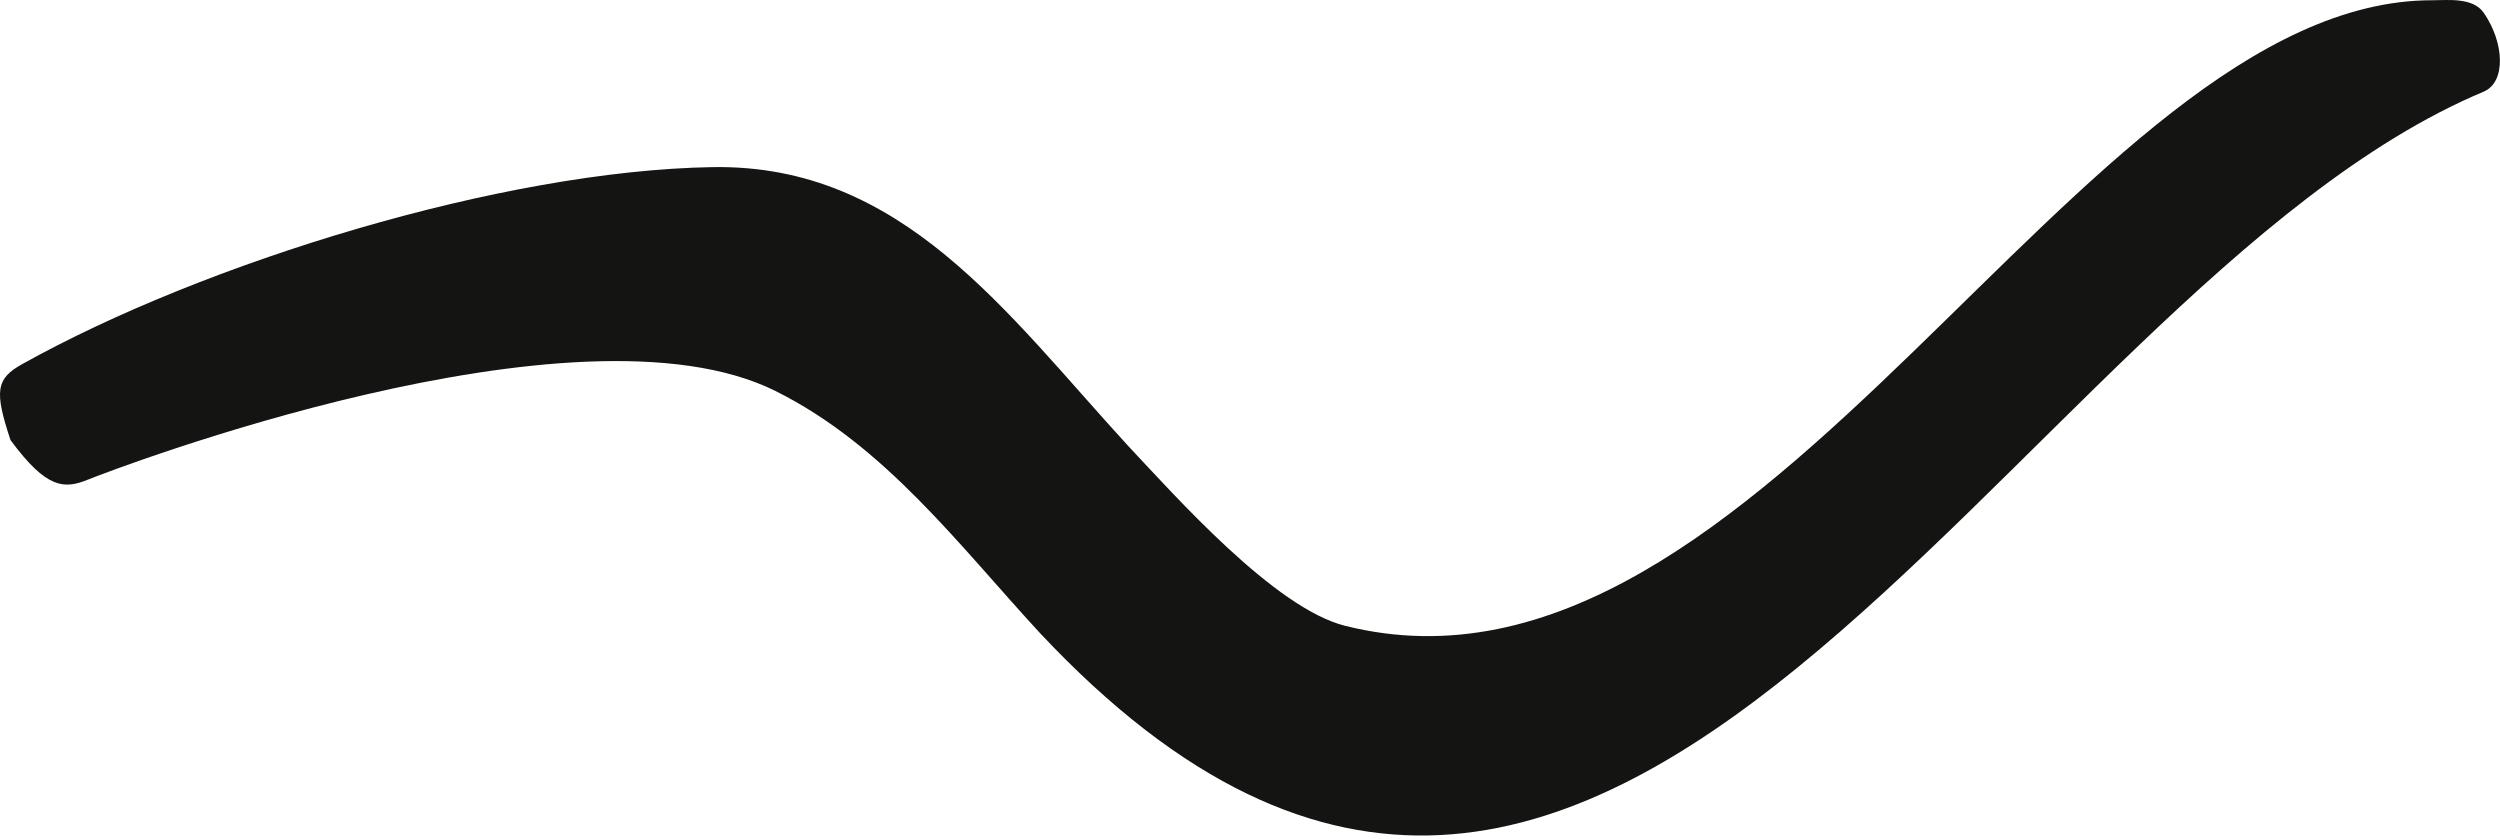
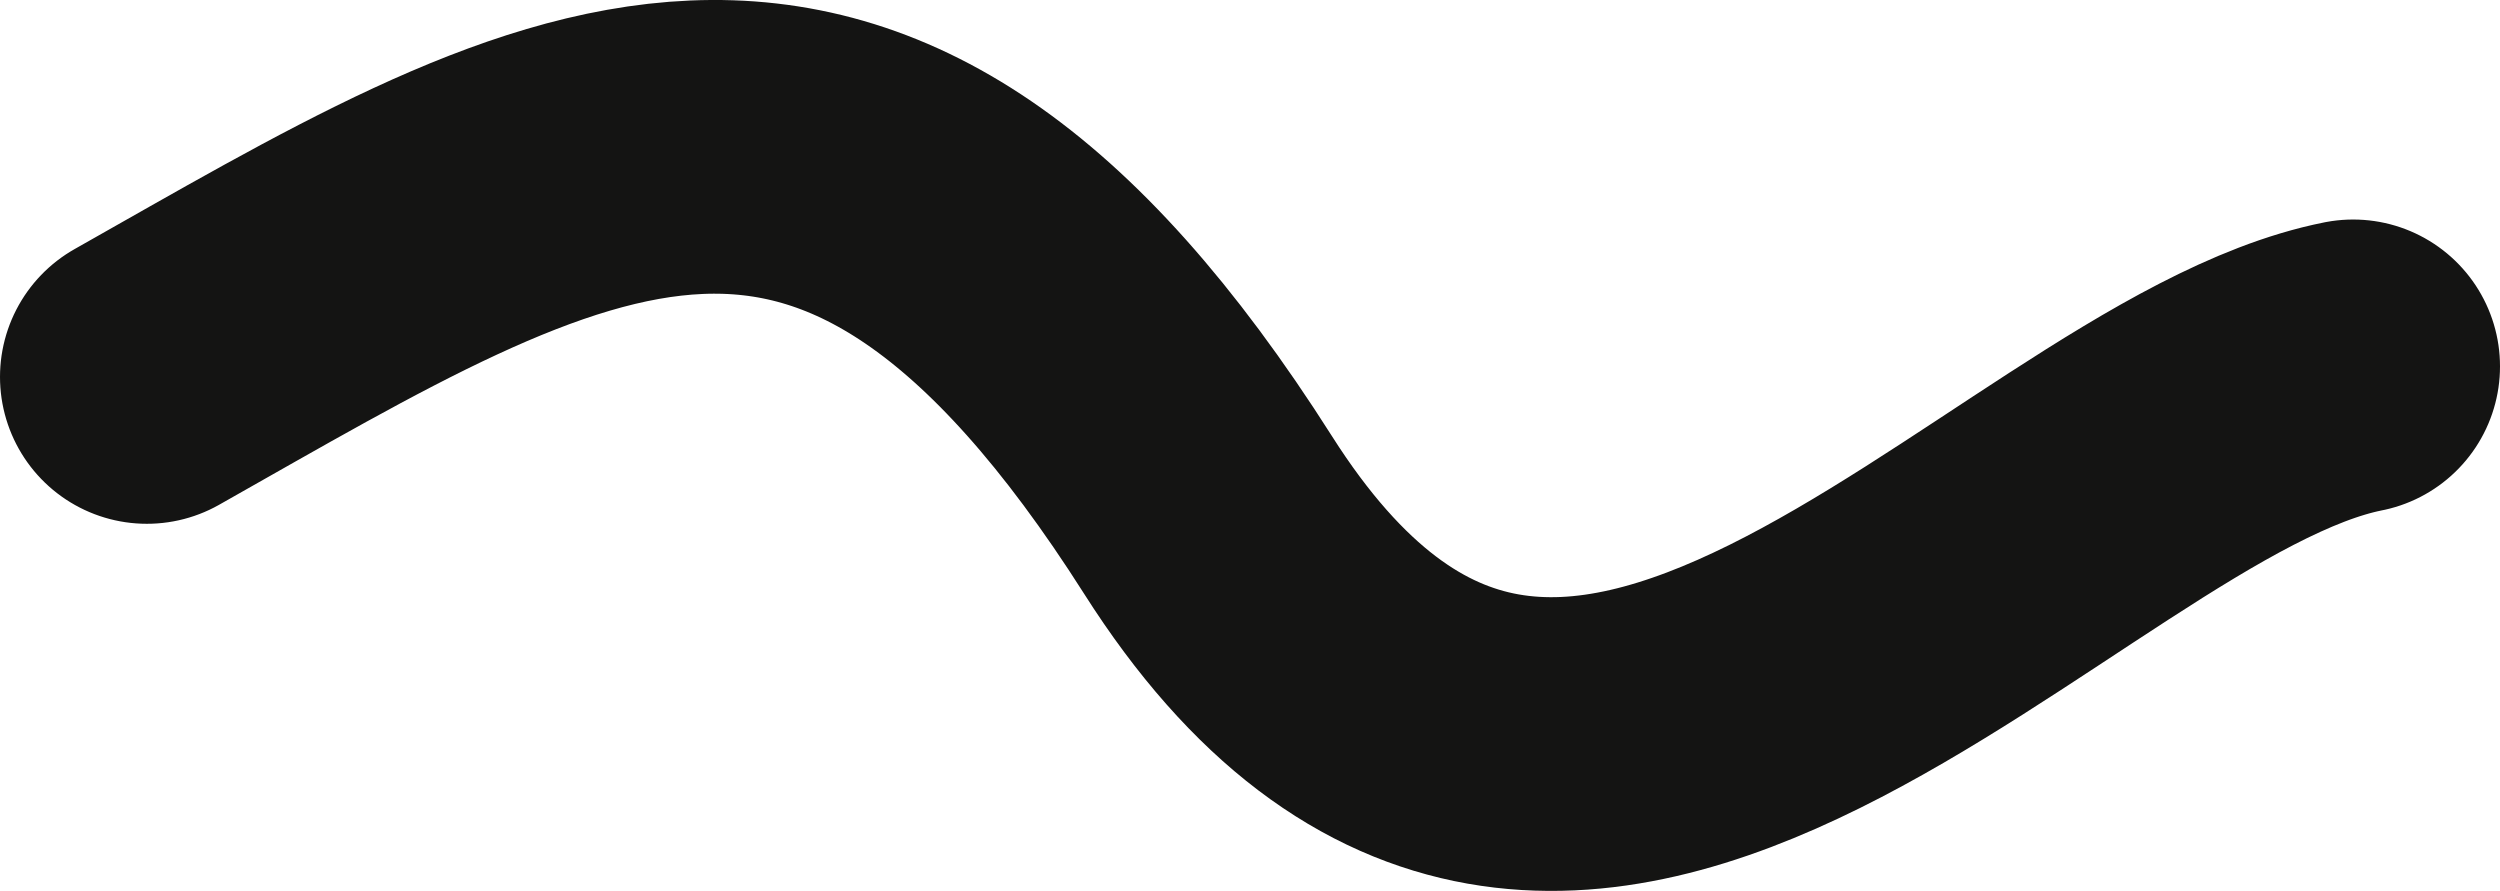
- <svg xmlns="http://www.w3.org/2000/svg" width="504" height="169" viewBox="0 0 504 169" fill="none">
-   <path d="M209.631 127.596C325.422 251.121 404.334 58.914 500.702 18.48C505.269 16.565 504.878 8.553 500.702 2.552C498.518 -0.587 493.378 0.056 490.378 0.052C418.849 -0.044 355.58 147.31 271.18 126.165C256.975 122.606 237.153 100.227 227.322 89.771C202.806 63.012 181.901 33.086 143.707 33.69C101.389 34.359 41.147 52.944 4.502 73.39C-0.786 76.341 -1.192 78.736 2.116 88.714C9.456 98.683 12.991 98.614 17.762 96.68C22.533 94.747 116.206 58.834 156.343 78.827C178.4 89.813 193.295 109.887 209.631 127.596Z" fill="#141413" />
+ <svg xmlns="http://www.w3.org/2000/svg" width="357.49" height="127.4" viewBox="0 0 357.49 127.4" fill="none">
+   <path d="M21.00 53.90C79.65 20.78 121.42 -7.15 172.74 73.63C224.06 154.41 290.53 61.55 336.49 52.39" fill="none" stroke-width="42" stroke-linecap="round" stroke="#141413" />
</svg>
